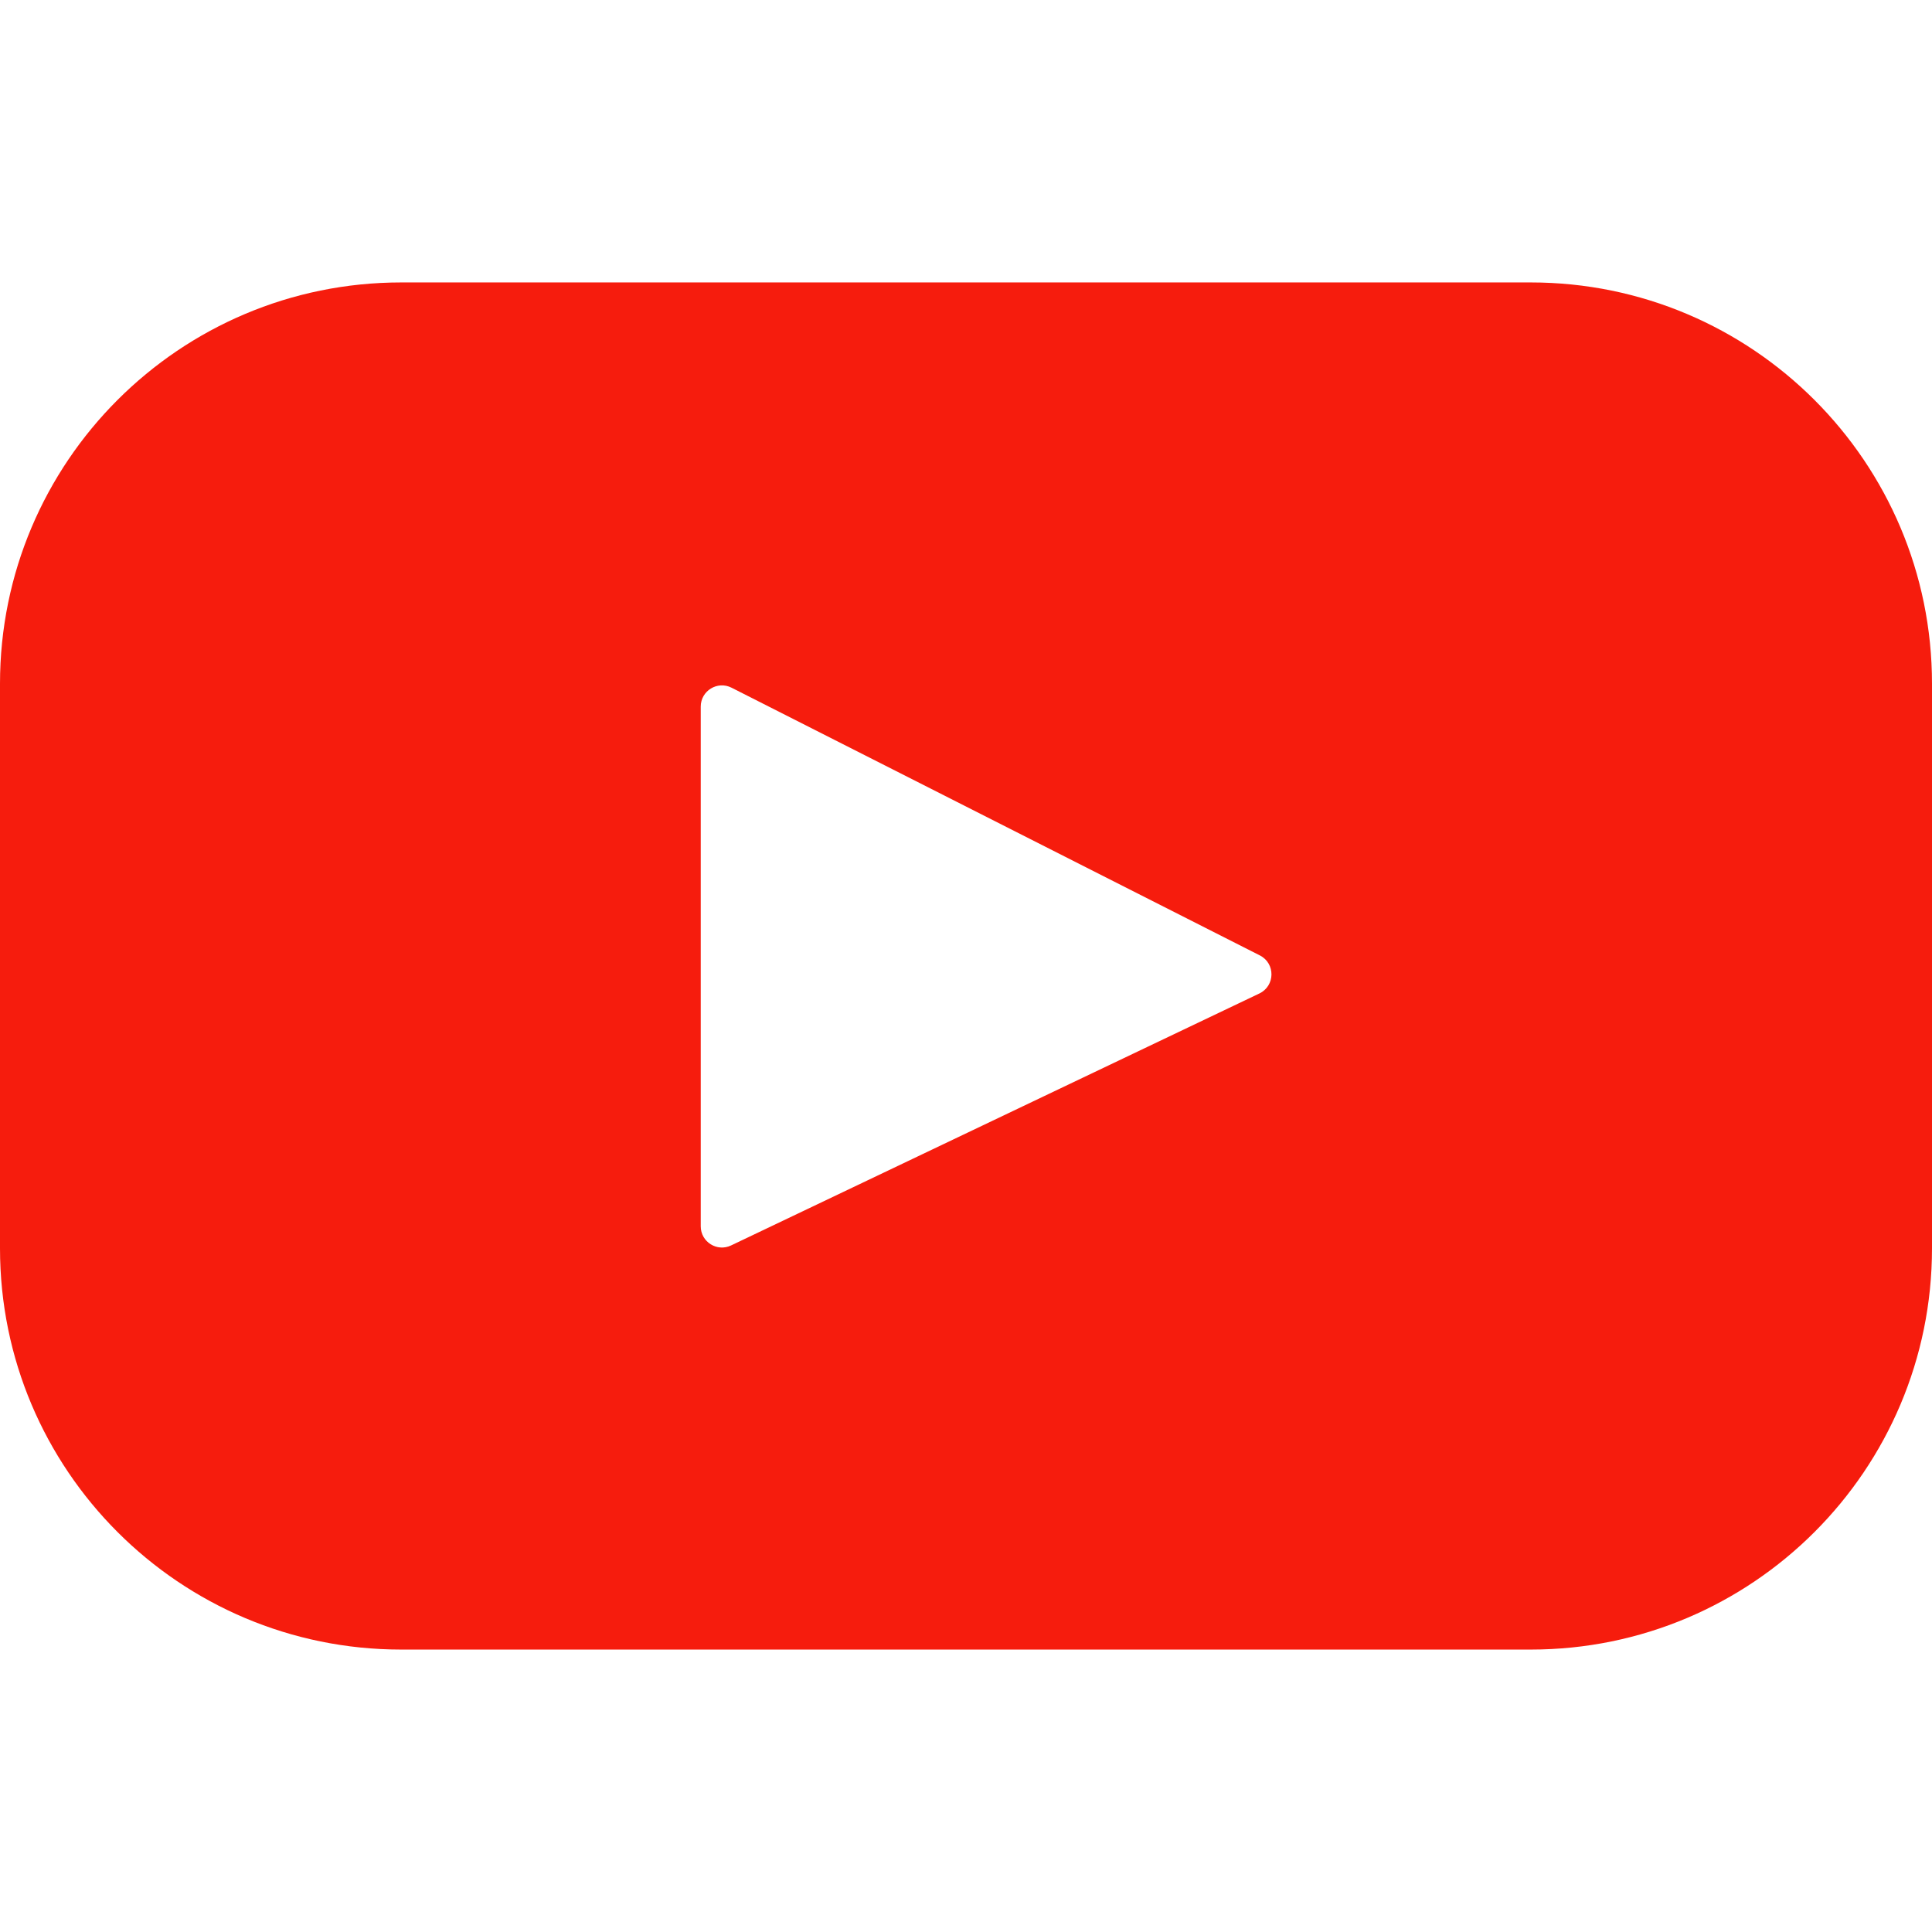
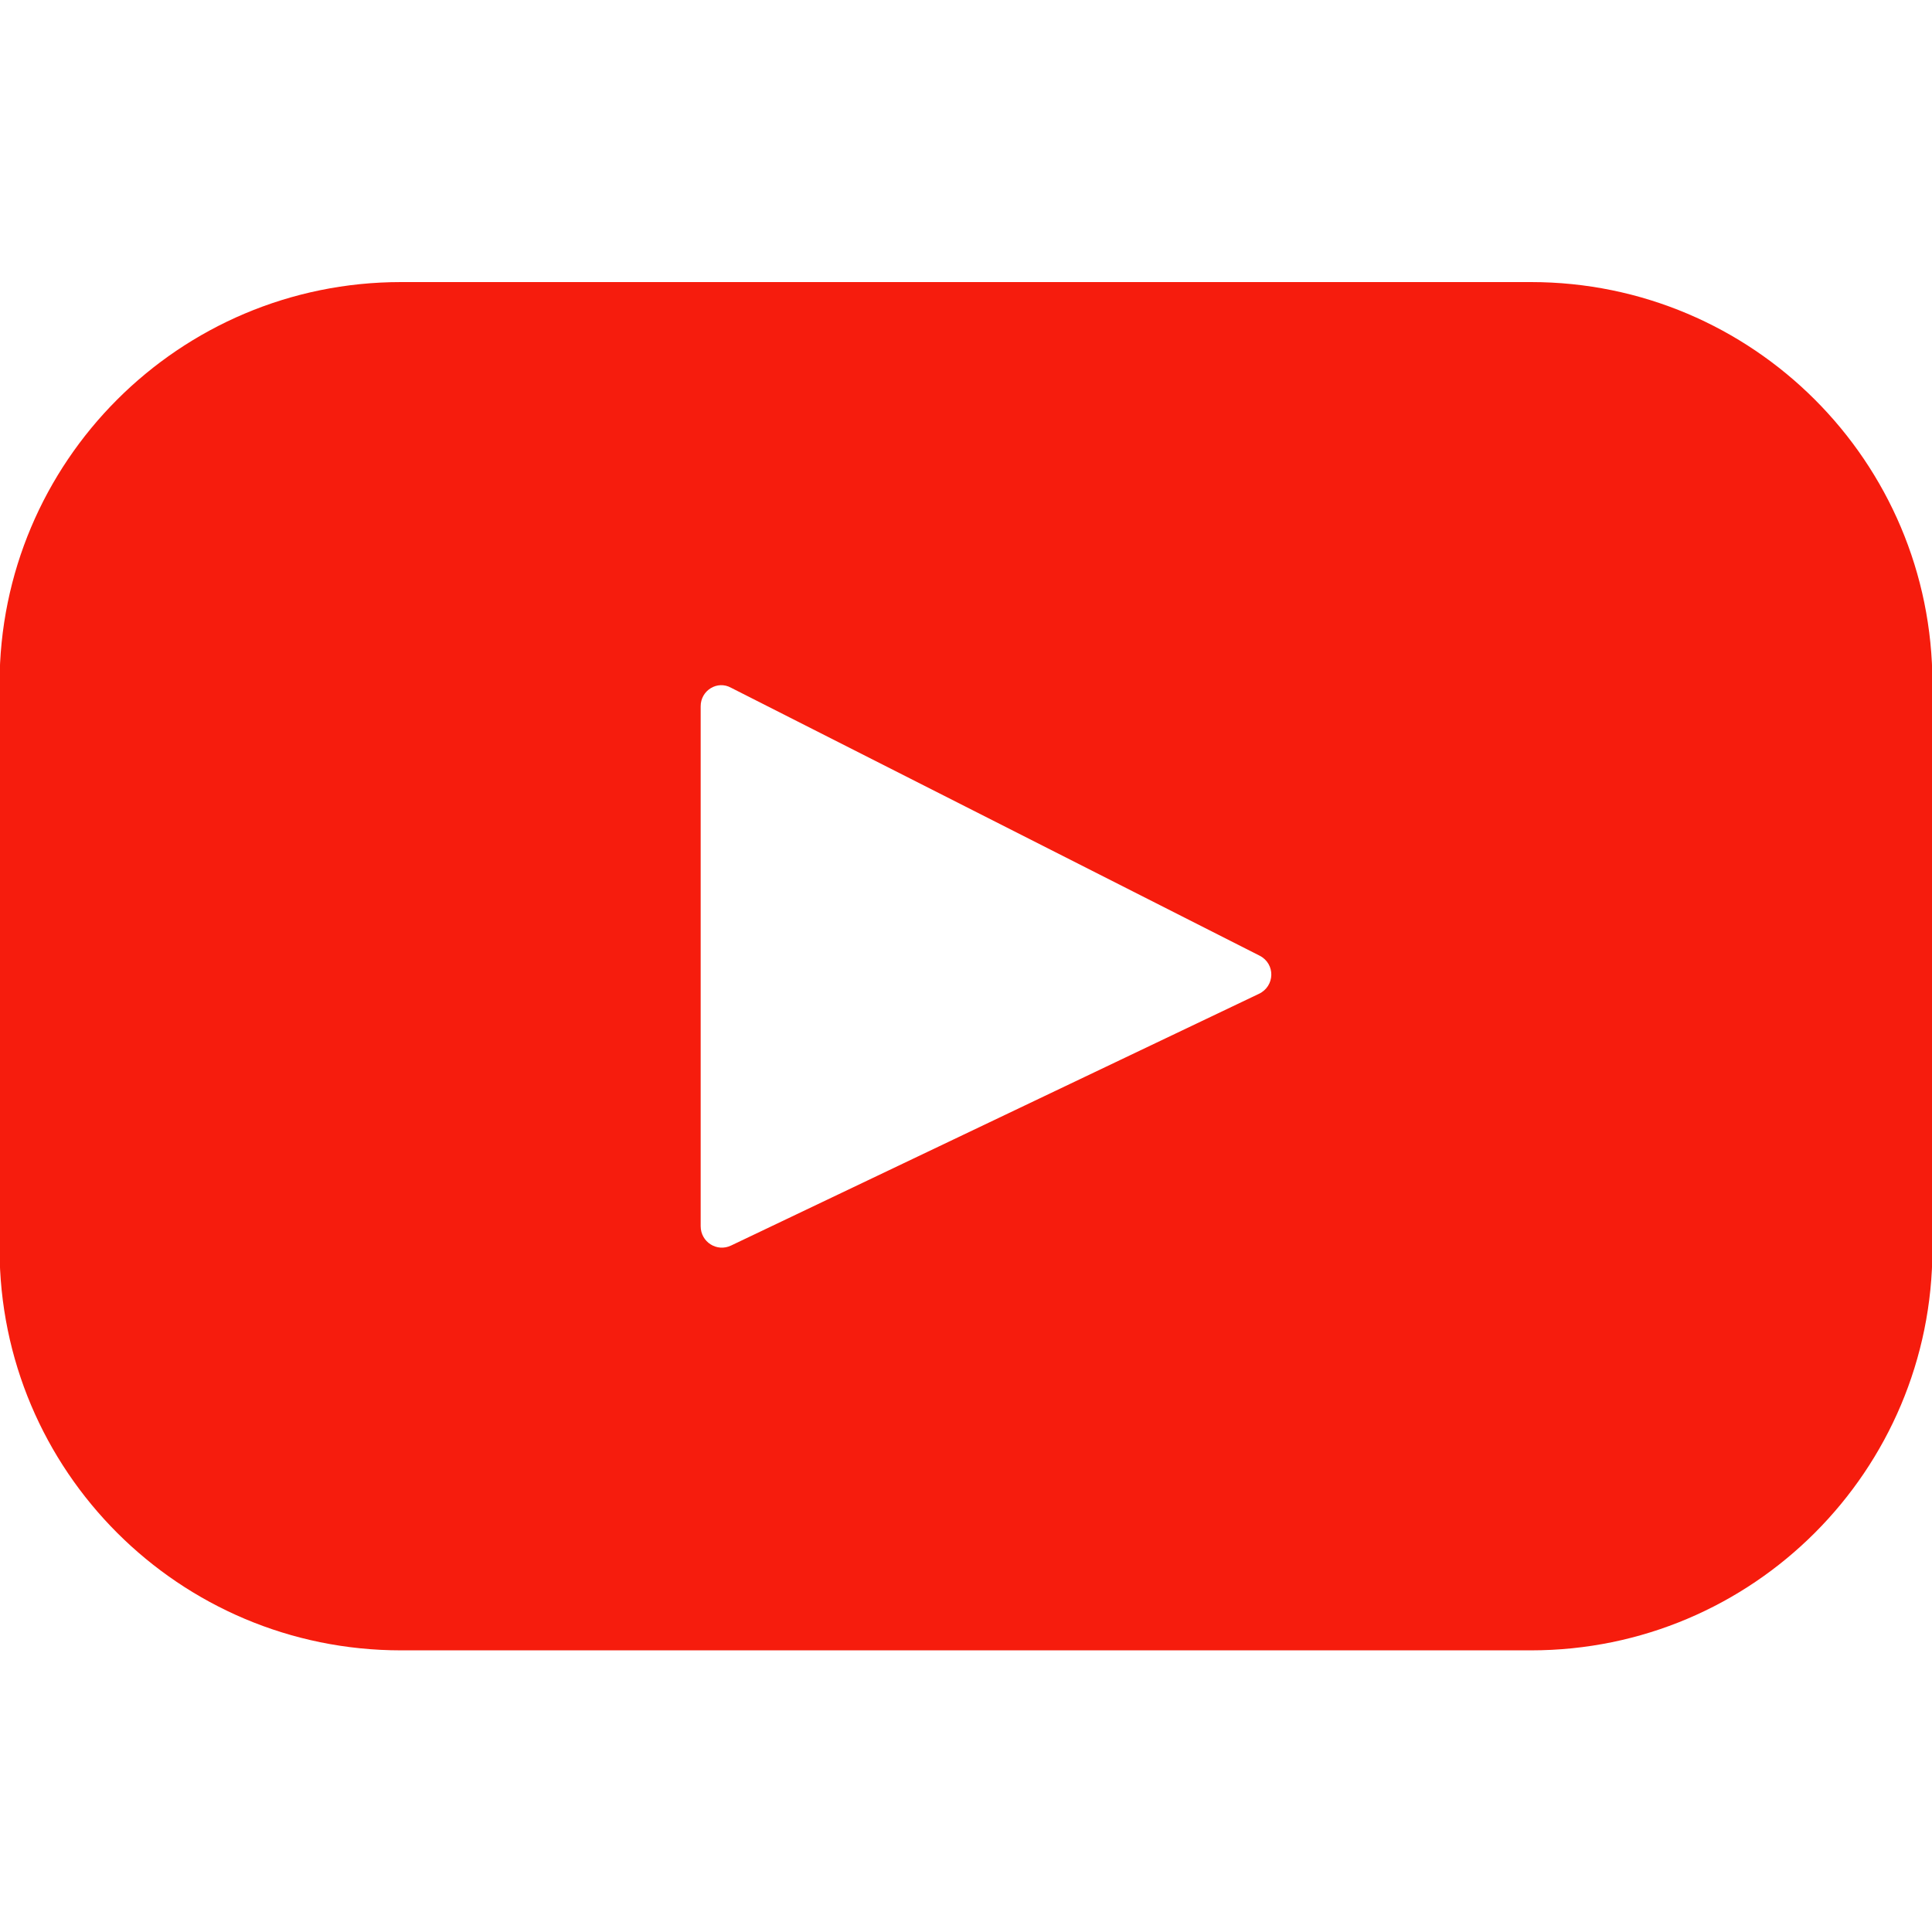
- <svg xmlns="http://www.w3.org/2000/svg" height="800px" width="800px" version="1.1" id="Layer_1" viewBox="0 0 461.001 461.001" xml:space="preserve">
-   <g>
-     <path style="fill:#F61C0D;" d="M365.257,67.393H95.744C42.866,67.393,0,110.259,0,163.137v134.728   c0,52.878,42.866,95.744,95.744,95.744h269.513c52.878,0,95.744-42.866,95.744-95.744V163.137   C461.001,110.259,418.135,67.393,365.257,67.393z M300.506,237.056l-126.06,60.123c-3.359,1.602-7.239-0.847-7.239-4.568V168.607   c0-3.774,3.982-6.22,7.348-4.514l126.06,63.881C304.363,229.873,304.298,235.248,300.506,237.056z" />
+ <svg xmlns="http://www.w3.org/2000/svg" width="45" height="45" version="1.1" xml:space="preserve">
+   <g class="layer">
+     <g id="svg_1">
+       <path d="m35.66,6.57l-26.32,0c-5.17,0 -9.35,4.19 -9.35,9.35l0,13.17c0,5.17 4.19,9.35 9.35,9.35l26.32,0c5.17,0 9.35,-4.19 9.35,-9.35l0,-13.17c0,-5.17 -4.19,-9.35 -9.35,-9.35zm-6.32,16.57l-12.31,5.87c-0.33,0.16 -0.71,-0.08 -0.71,-0.45l0,-12.11c0,-0.37 0.39,-0.61 0.71,-0.43l12.31,6.24c0.37,0.19 0.36,0.71 -0.02,0.89l0.02,0z" fill="#F61C0D" id="svg_2" />
+     </g>
  </g>
</svg>
